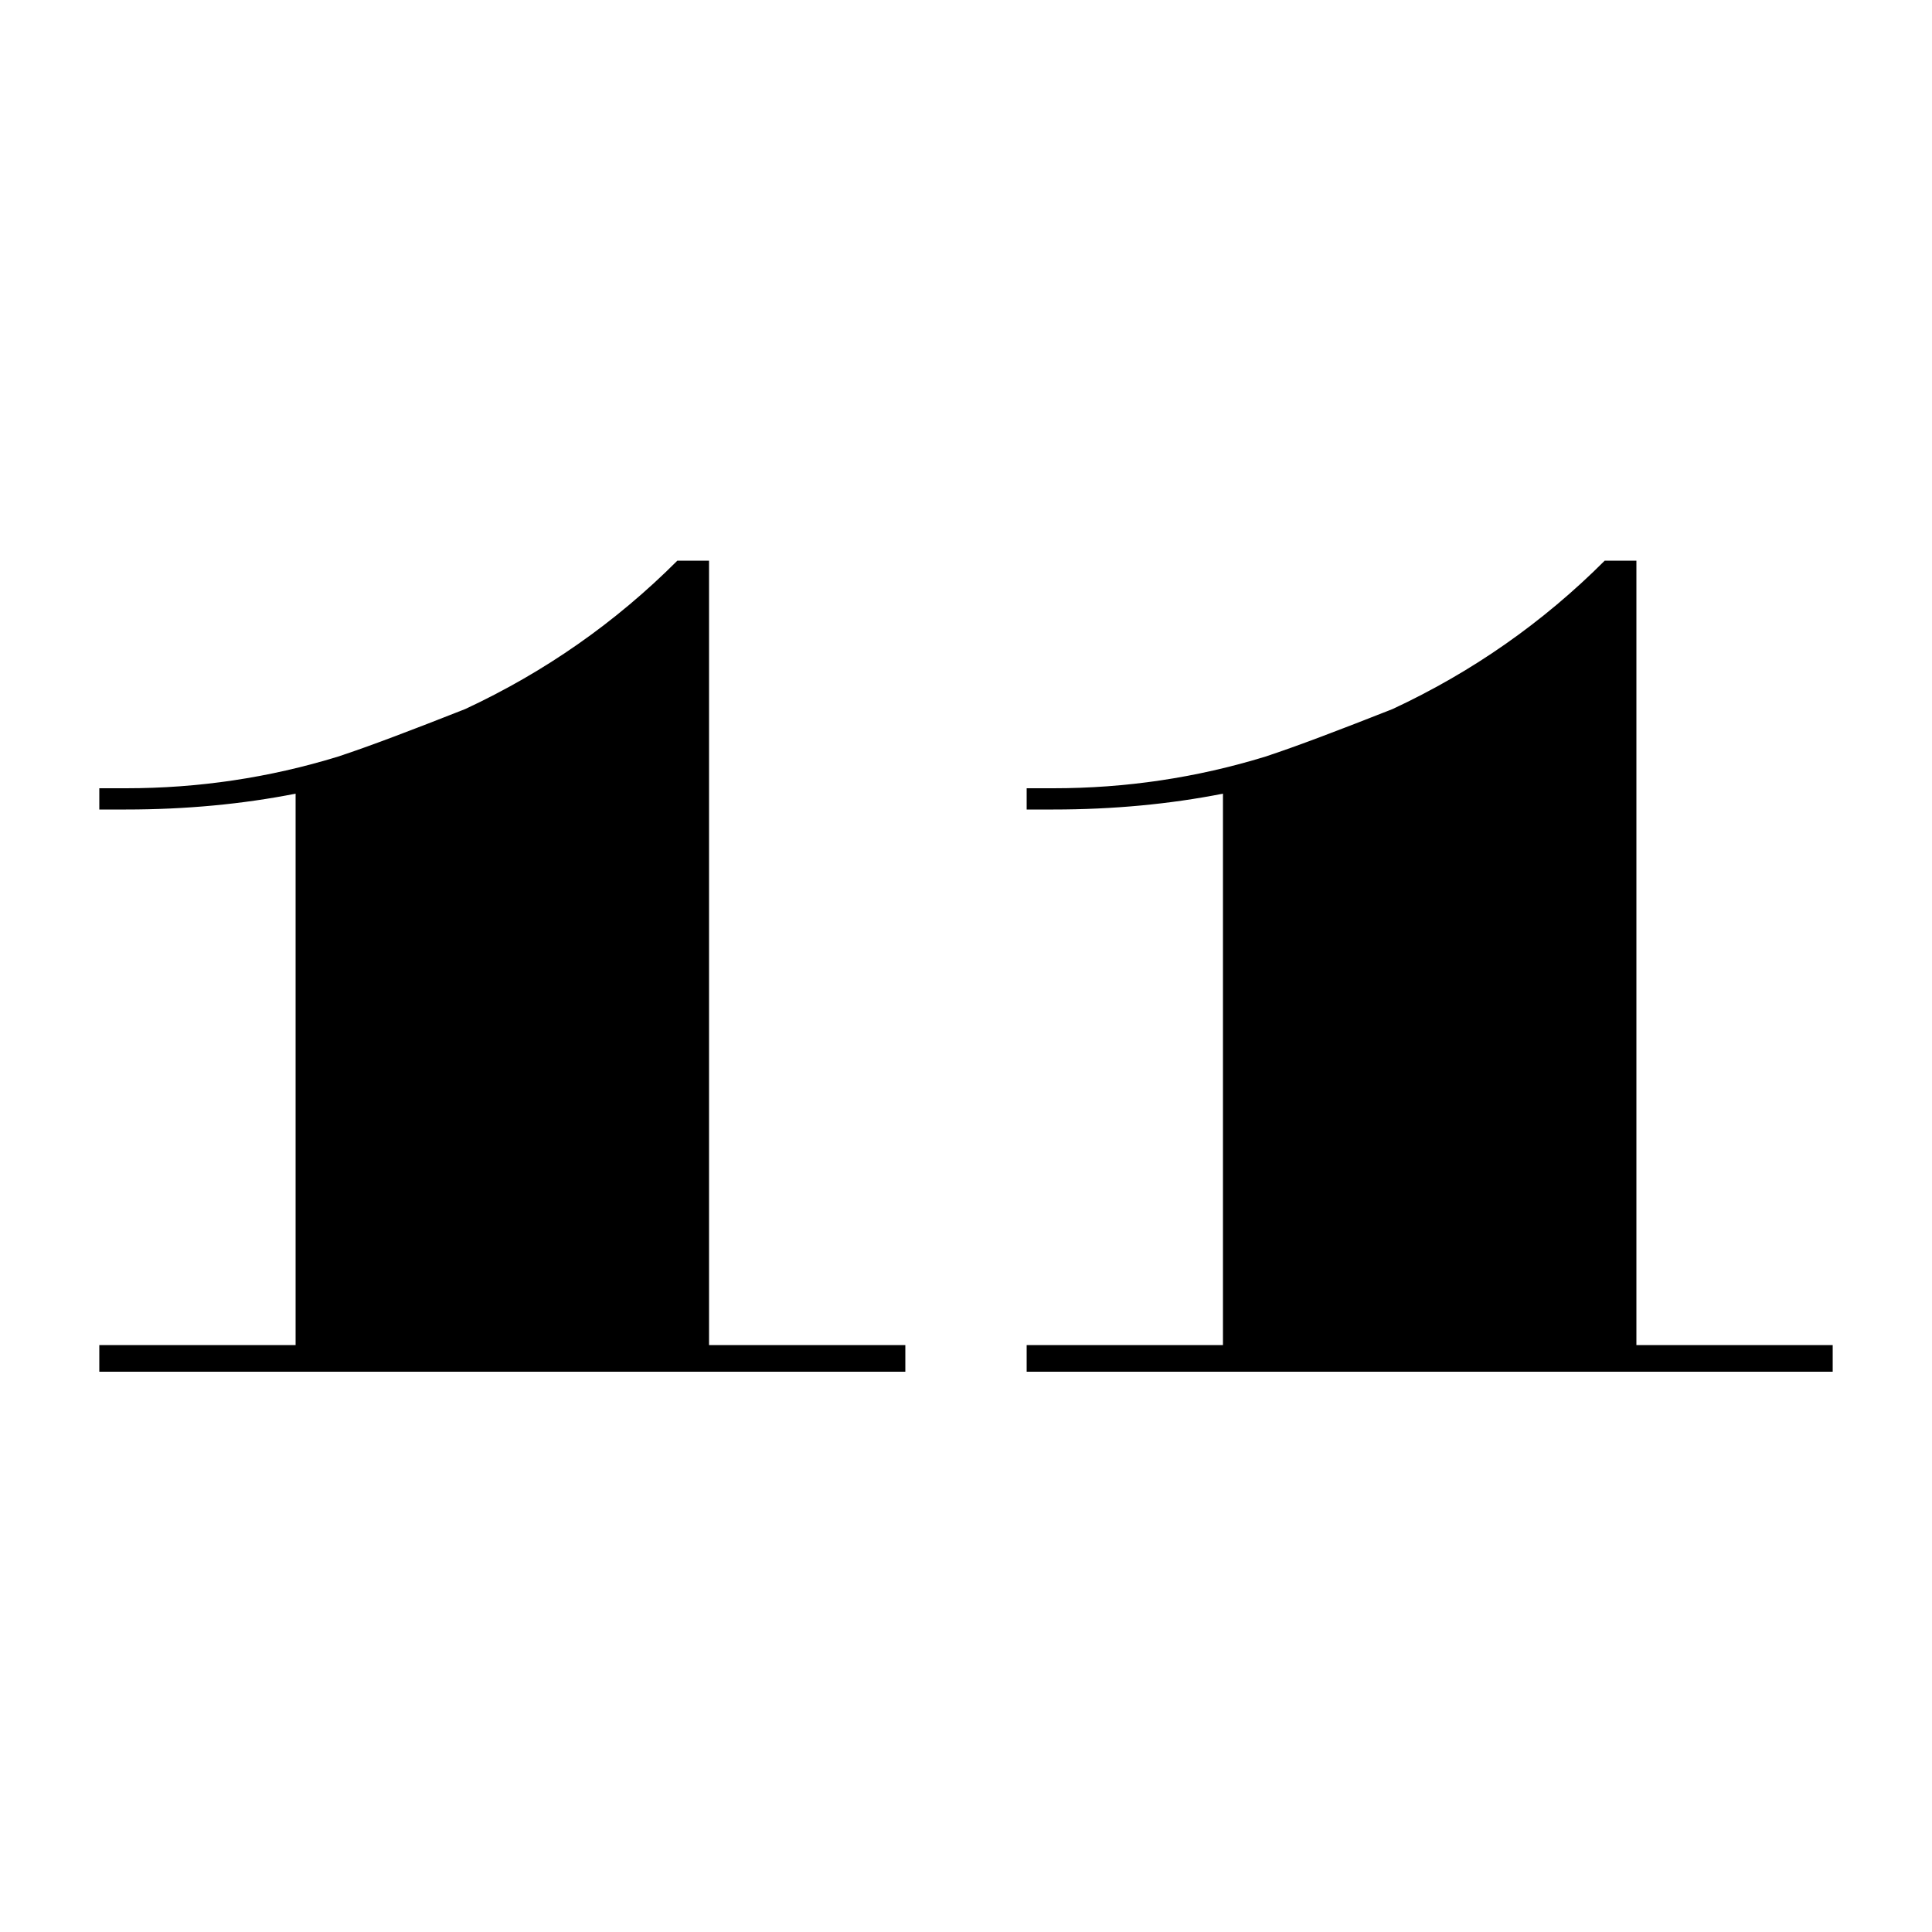
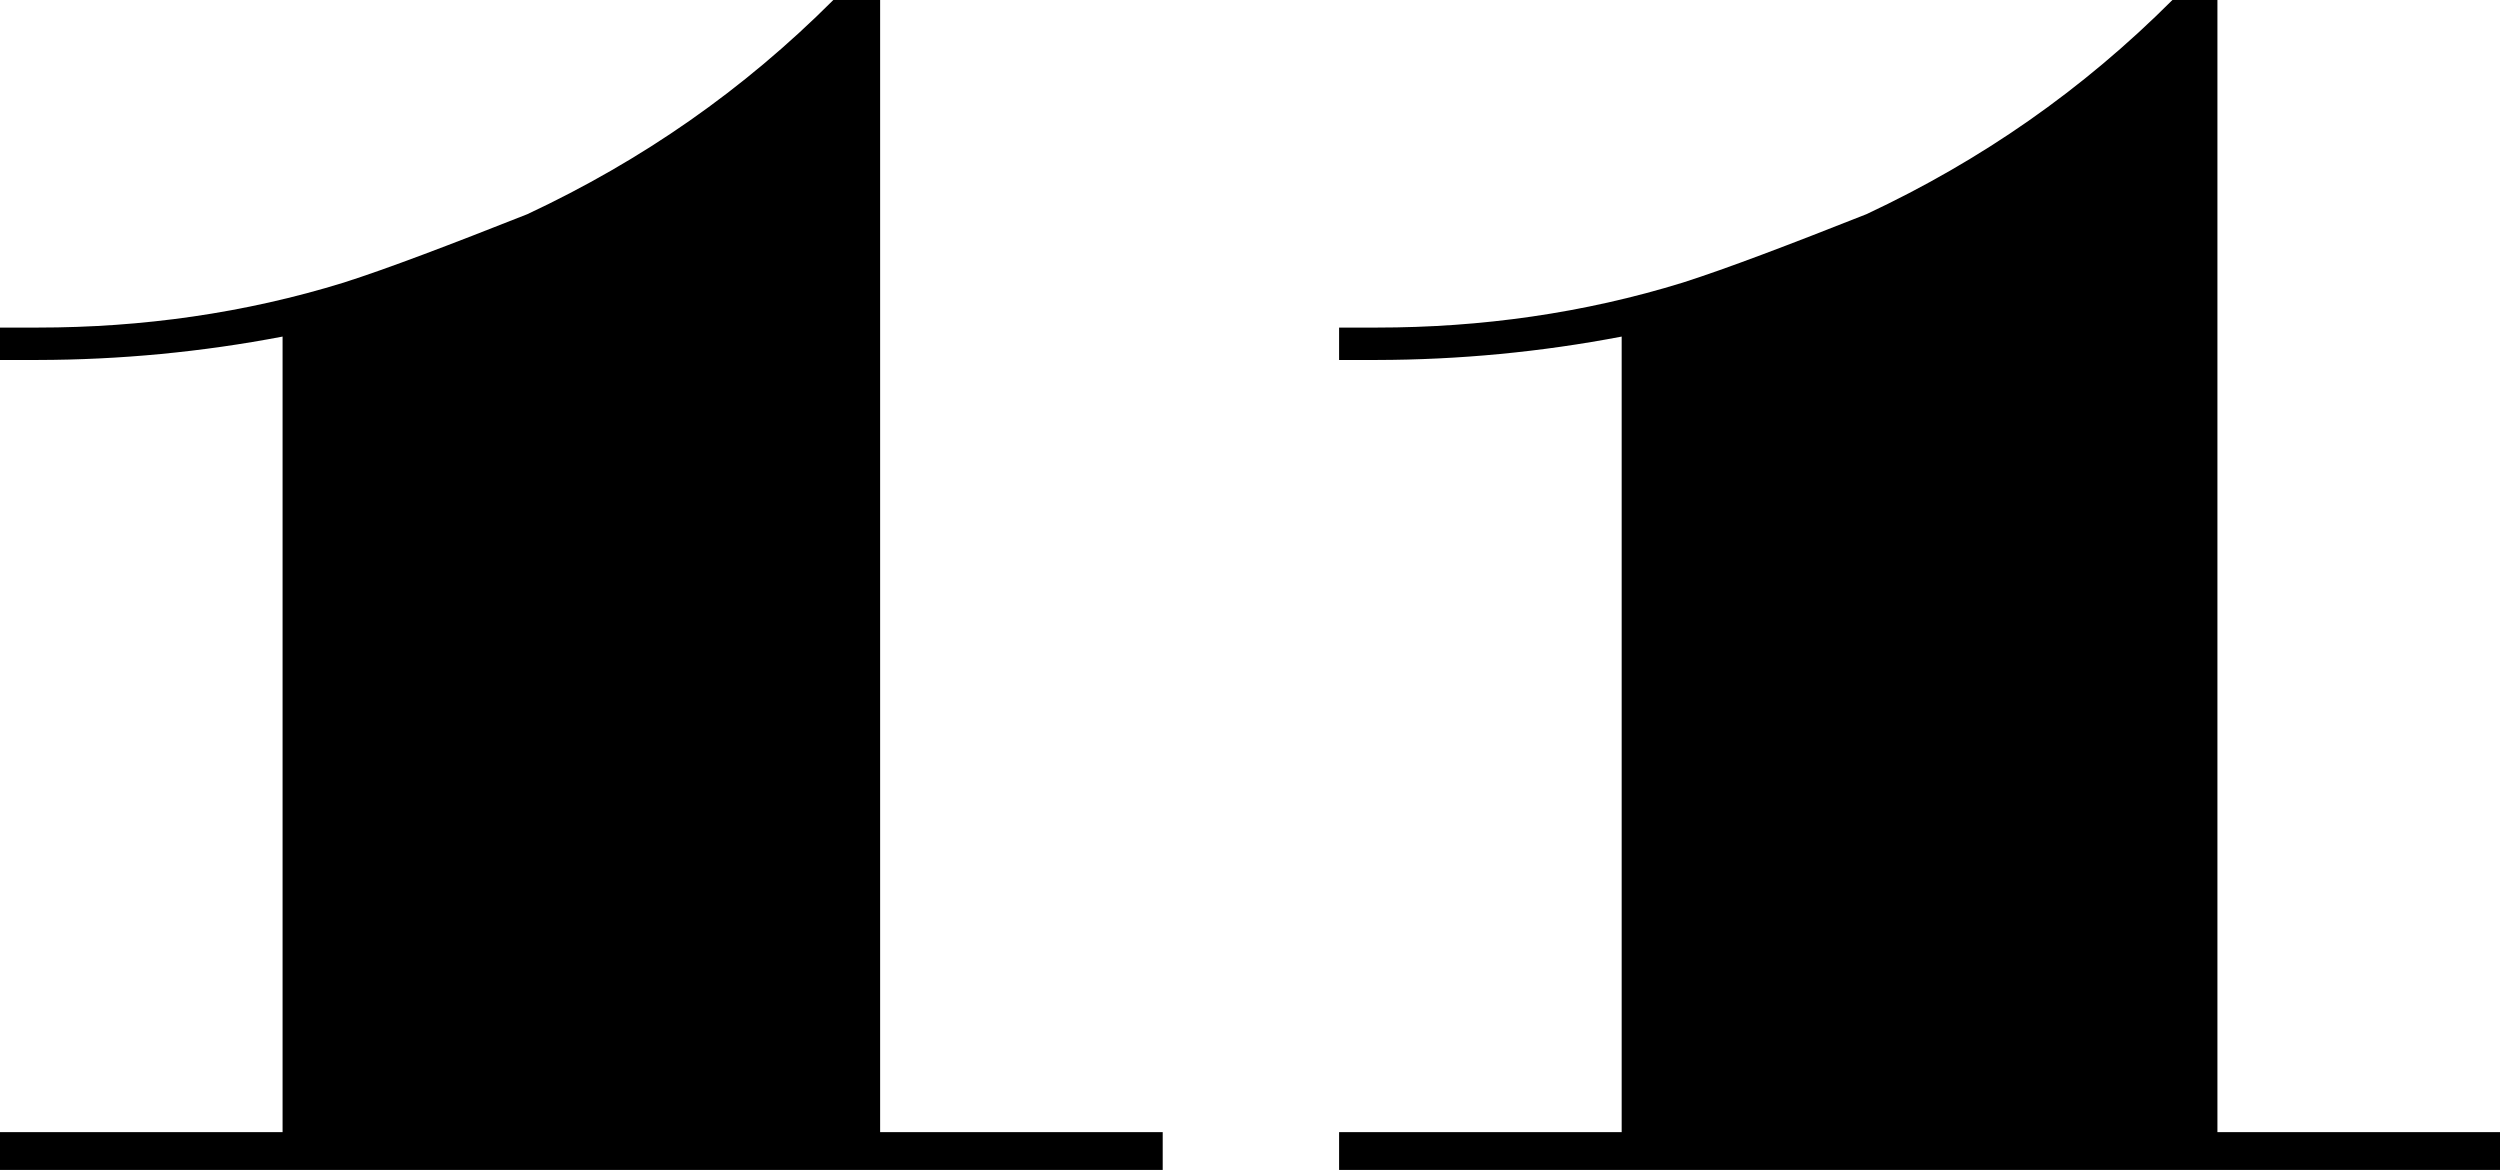
- <svg xmlns="http://www.w3.org/2000/svg" id="Layer_1" viewBox="0 0 500 500">
-   <g id="XMLID_51_">
-     <path id="XMLID_52_" d="M183.5 145.1v203h50.8v6.9H25.7v-6.9h50.8V205.4c-13.7 2.7-28.4 4.1-43.9 4.1h-6.9V204h6.9c18.7 0 37-2.7 54.9-8.2 8.2-2.7 19.2-6.9 32.9-12.3 20.6-9.6 38.9-22.4 54.9-38.4h8.2z" class="st0" />
-     <path id="XMLID_54_" d="M423.5 145.1v203h50.8v6.9H265.7v-6.9h50.8V205.4c-13.7 2.7-28.4 4.1-43.9 4.1h-6.9V204h6.9c18.7 0 37-2.7 54.9-8.2 8.2-2.7 19.2-6.9 32.9-12.3 20.6-9.6 38.9-22.4 54.9-38.4h8.2z" class="st0" />
-   </g>
+ <svg xmlns="http://www.w3.org/2000/svg" id="Layer_1" viewBox="-246 233.8 138.9 65">
+   <path id="XMLID_51_" d="M-197.1 233.8v62.9h15.7v2.1H-246v-2.1h15.7v-44.2a73 73 0 0 1-13.6 1.3h-2.1V252h2.1c5.8 0 11.5-.8 17-2.5 2.5-.8 5.9-2.1 10.2-3.8 6.4-3 12-6.9 17-11.9h2.6zm74.3 0v62.9h15.7v2.1h-64.5v-2.1h15.7v-44.2a73 73 0 0 1-13.6 1.3h-2.1V252h2.1c5.8 0 11.5-.8 17-2.5 2.5-.8 5.9-2.1 10.2-3.8 6.4-3 12-6.9 17-11.9h2.5z" class="st0" />
</svg>
